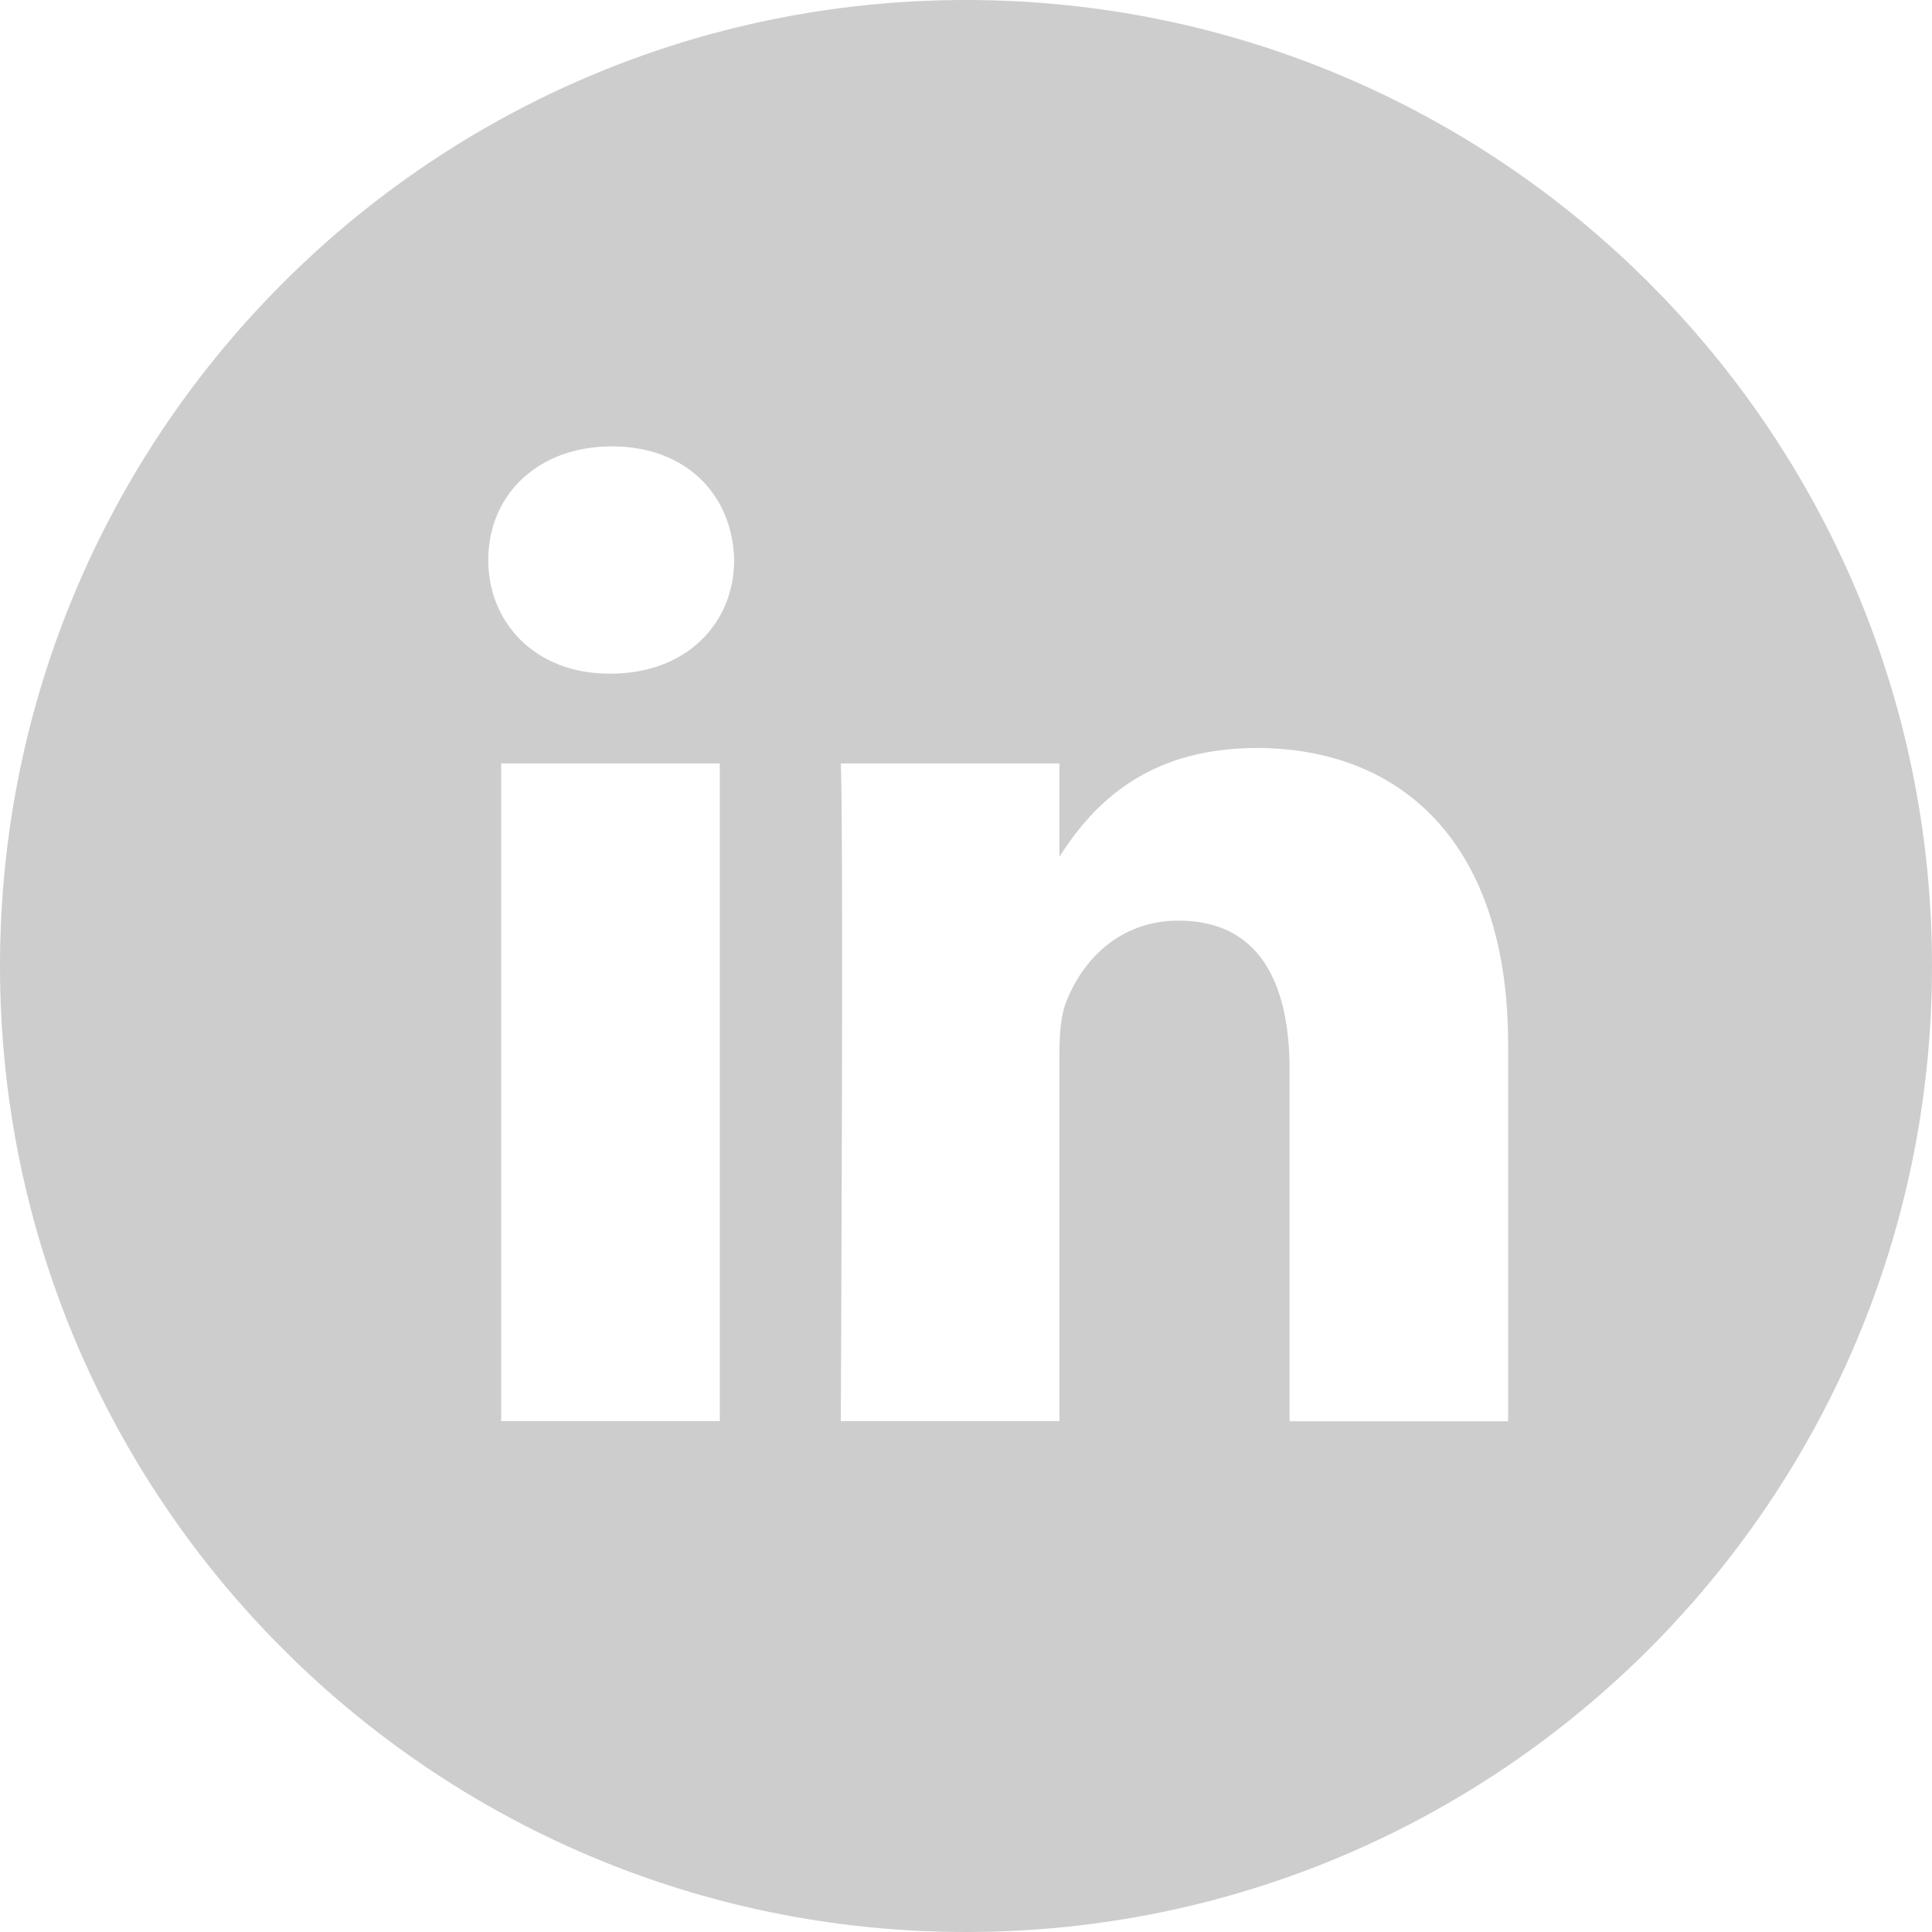
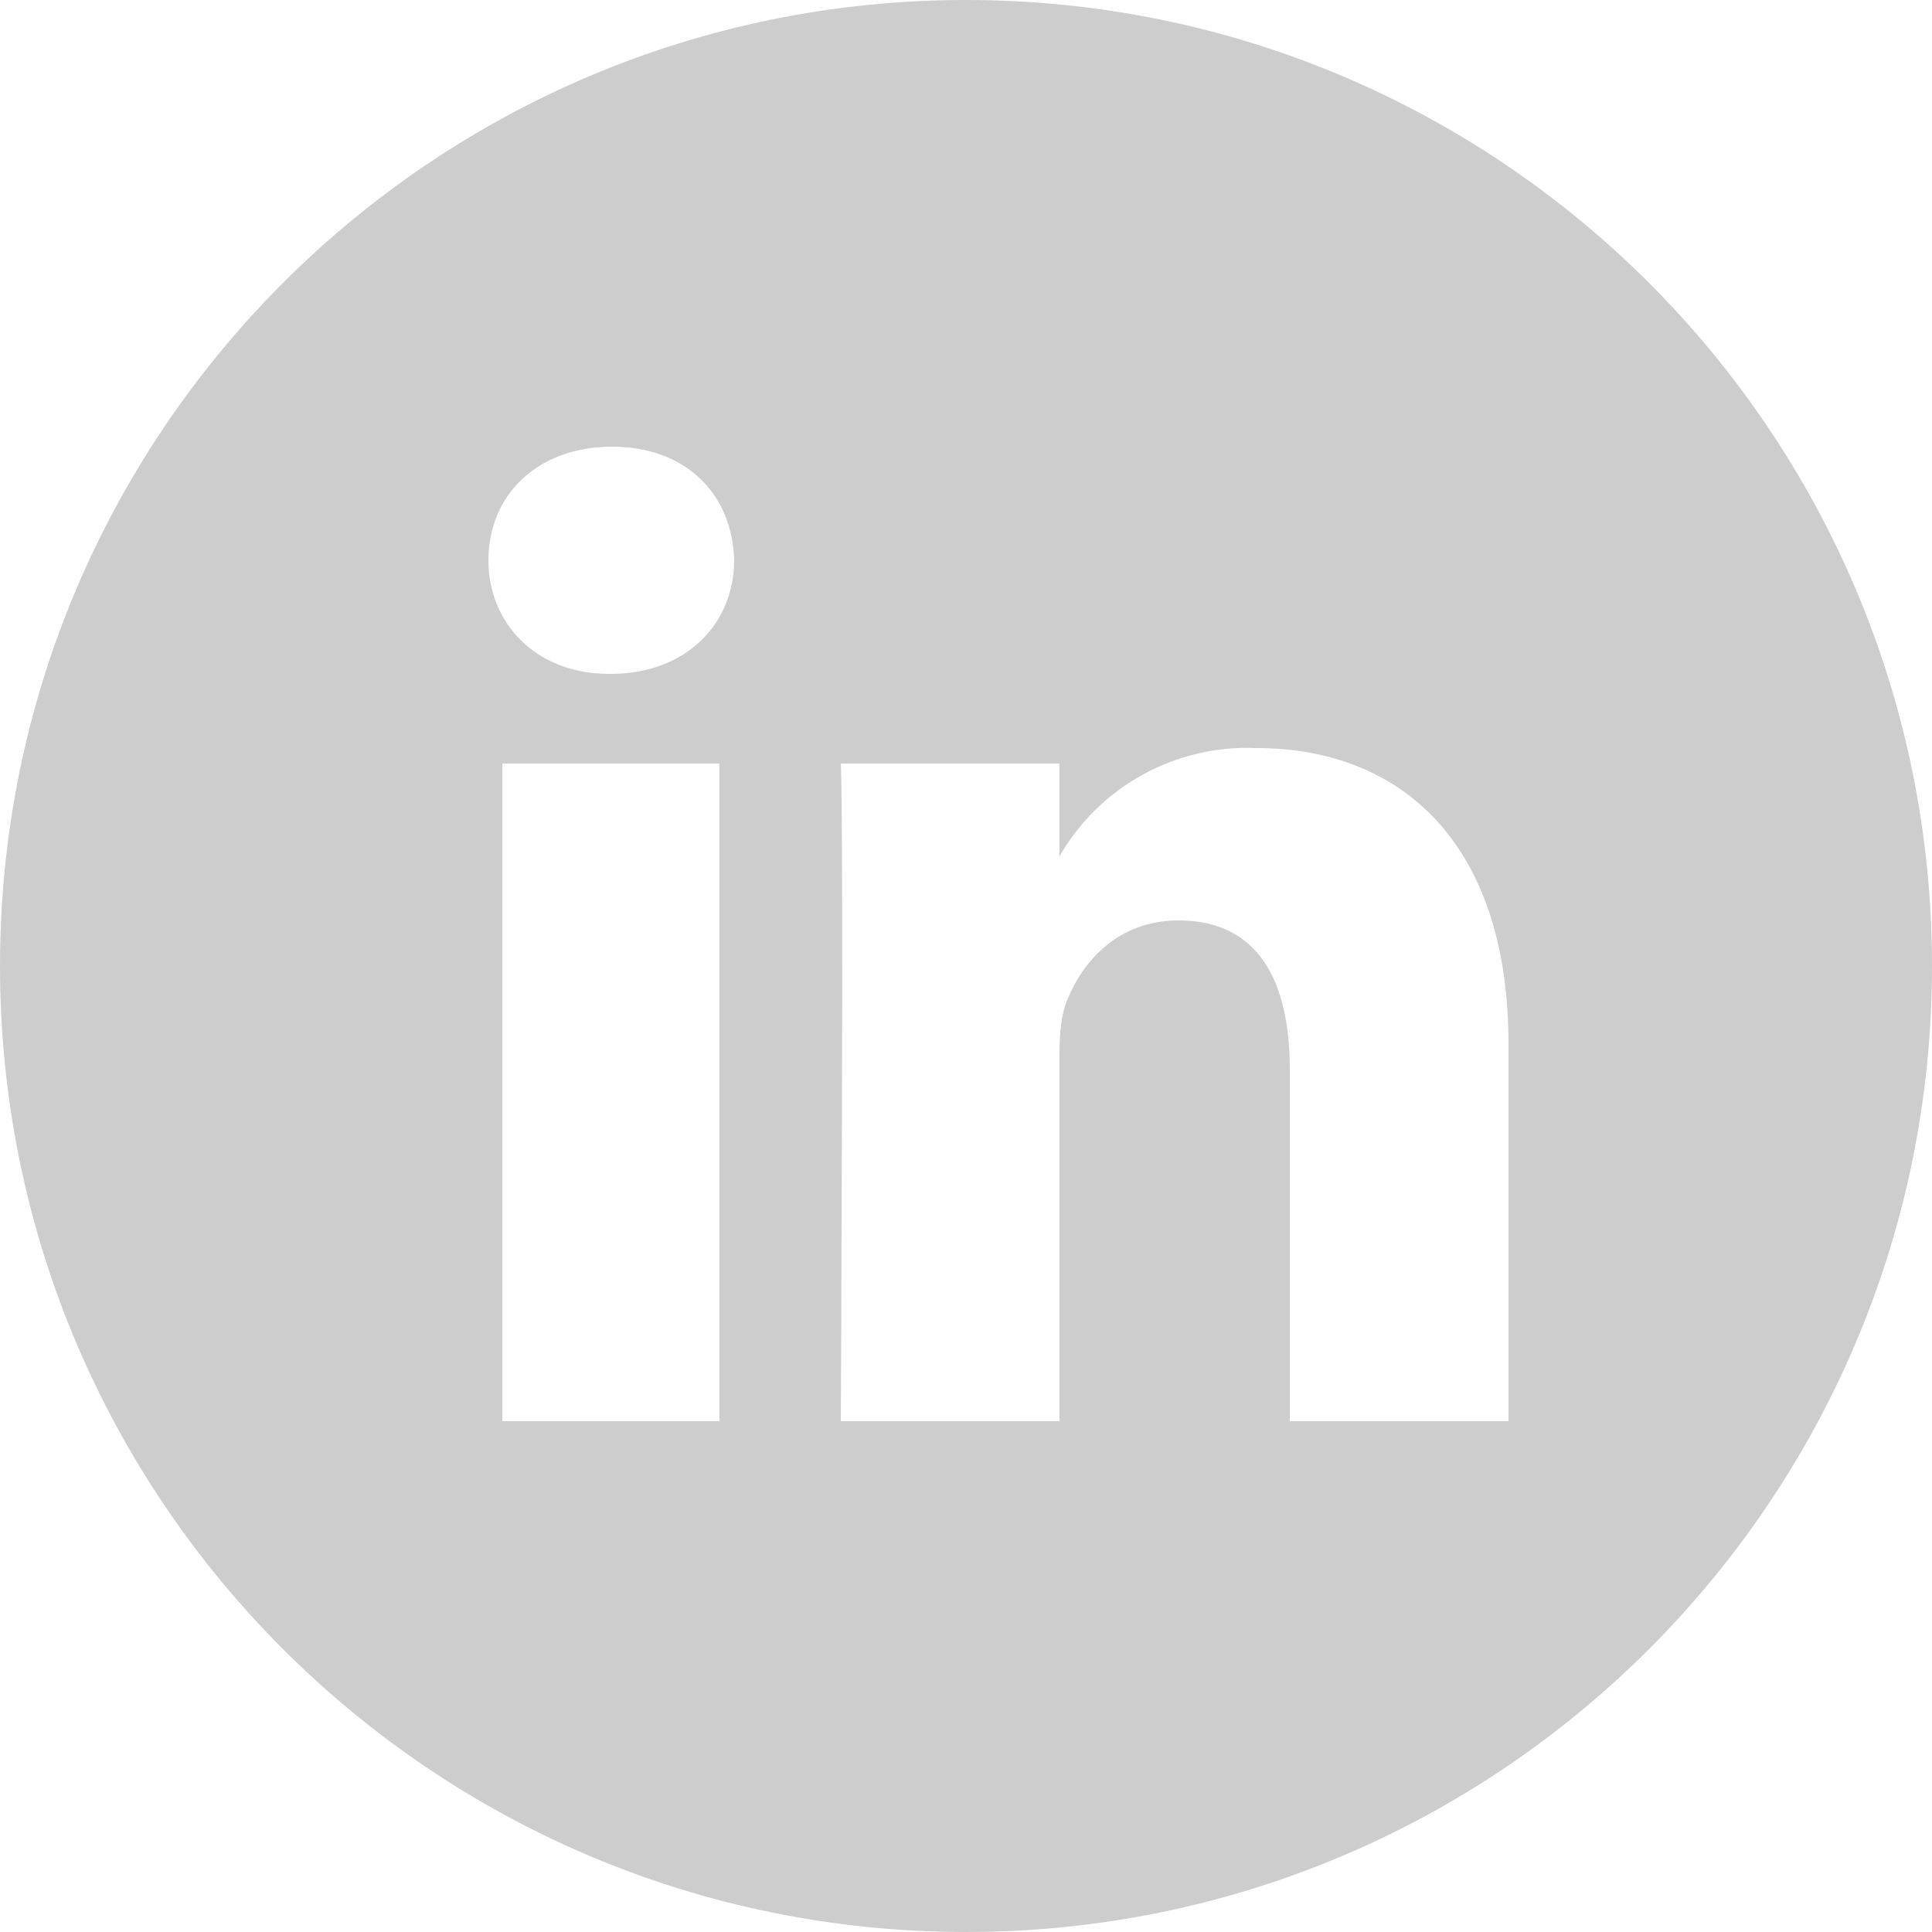
- <svg xmlns="http://www.w3.org/2000/svg" width="25px" height="25px" viewBox="0 0 25 25" version="1.1">
-   <defs />
-   <g id="Symbols" stroke="none" stroke-width="1" fill="none" fill-rule="evenodd">
-     <g id="team-member-no-text" transform="translate(-160, -86)" fill="#CDCDCD">
-       <g id="Group-Copy-5-+-car7-Copy">
-         <g id="Group-Copy-5">
-           <g id="networks-copy-2" transform="translate(160, 86)">
-             <g id="Layer_1">
-               <path d="M19.515,18.39 L19.515,13.51 C19.515,10.896 18.12,9.679 16.259,9.679 C14.757,9.679 14.084,10.505 13.709,11.085 L13.709,9.879 L10.88,9.879 C10.918,10.678 10.88,18.39 10.88,18.39 L13.709,18.39 L13.709,13.637 C13.709,13.383 13.727,13.129 13.803,12.947 C14.007,12.439 14.472,11.913 15.253,11.913 C16.277,11.913 16.687,12.693 16.687,13.837 L16.687,18.391 L19.515,18.391 L19.515,18.39 Z M7.9,8.717 C8.886,8.717 9.5,8.063 9.5,7.246 C9.482,6.412 8.886,5.776 7.918,5.776 C6.951,5.776 6.318,6.411 6.318,7.246 C6.318,8.063 6.932,8.717 7.882,8.717 L7.9,8.717 L7.9,8.717 Z M12.5,25 C5.597,25 0,19.403 0,12.5 C0,5.596 5.597,0 12.5,0 C19.403,0 25,5.596 25,12.5 C25,19.403 19.403,25 12.5,25 L12.5,25 Z M9.314,18.39 L9.314,9.879 L6.485,9.879 L6.485,18.39 L9.314,18.39 L9.314,18.39 Z" id="Shape" />
-             </g>
-           </g>
-         </g>
-       </g>
-     </g>
-   </g>
+ <svg xmlns="http://www.w3.org/2000/svg" width="25" height="25" viewBox="0 0 25 25">
+   <path d="M19.52 18.39v-4.88c0-2.61-1.4-3.83-3.26-3.83a2.8 2.8 0 0 0-2.55 1.4v-1.2h-2.83c.04.8 0 8.51 0 8.51h2.83v-4.75c0-.26.02-.51.1-.7.2-.5.66-1.03 1.44-1.03 1.03 0 1.44.78 1.44 1.93v4.55h2.83zM7.9 8.72c.99 0 1.6-.66 1.6-1.47-.02-.84-.61-1.47-1.58-1.47-.97 0-1.6.63-1.6 1.47 0 .81.61 1.47 1.56 1.47h.02zM12.5 25a12.5 12.5 0 1 1 0-25 12.5 12.5 0 0 1 0 25zm-3.19-6.61V9.88H6.5v8.51H9.3z" fill="#CDCDCD" fill-rule="evenodd" />
</svg>
